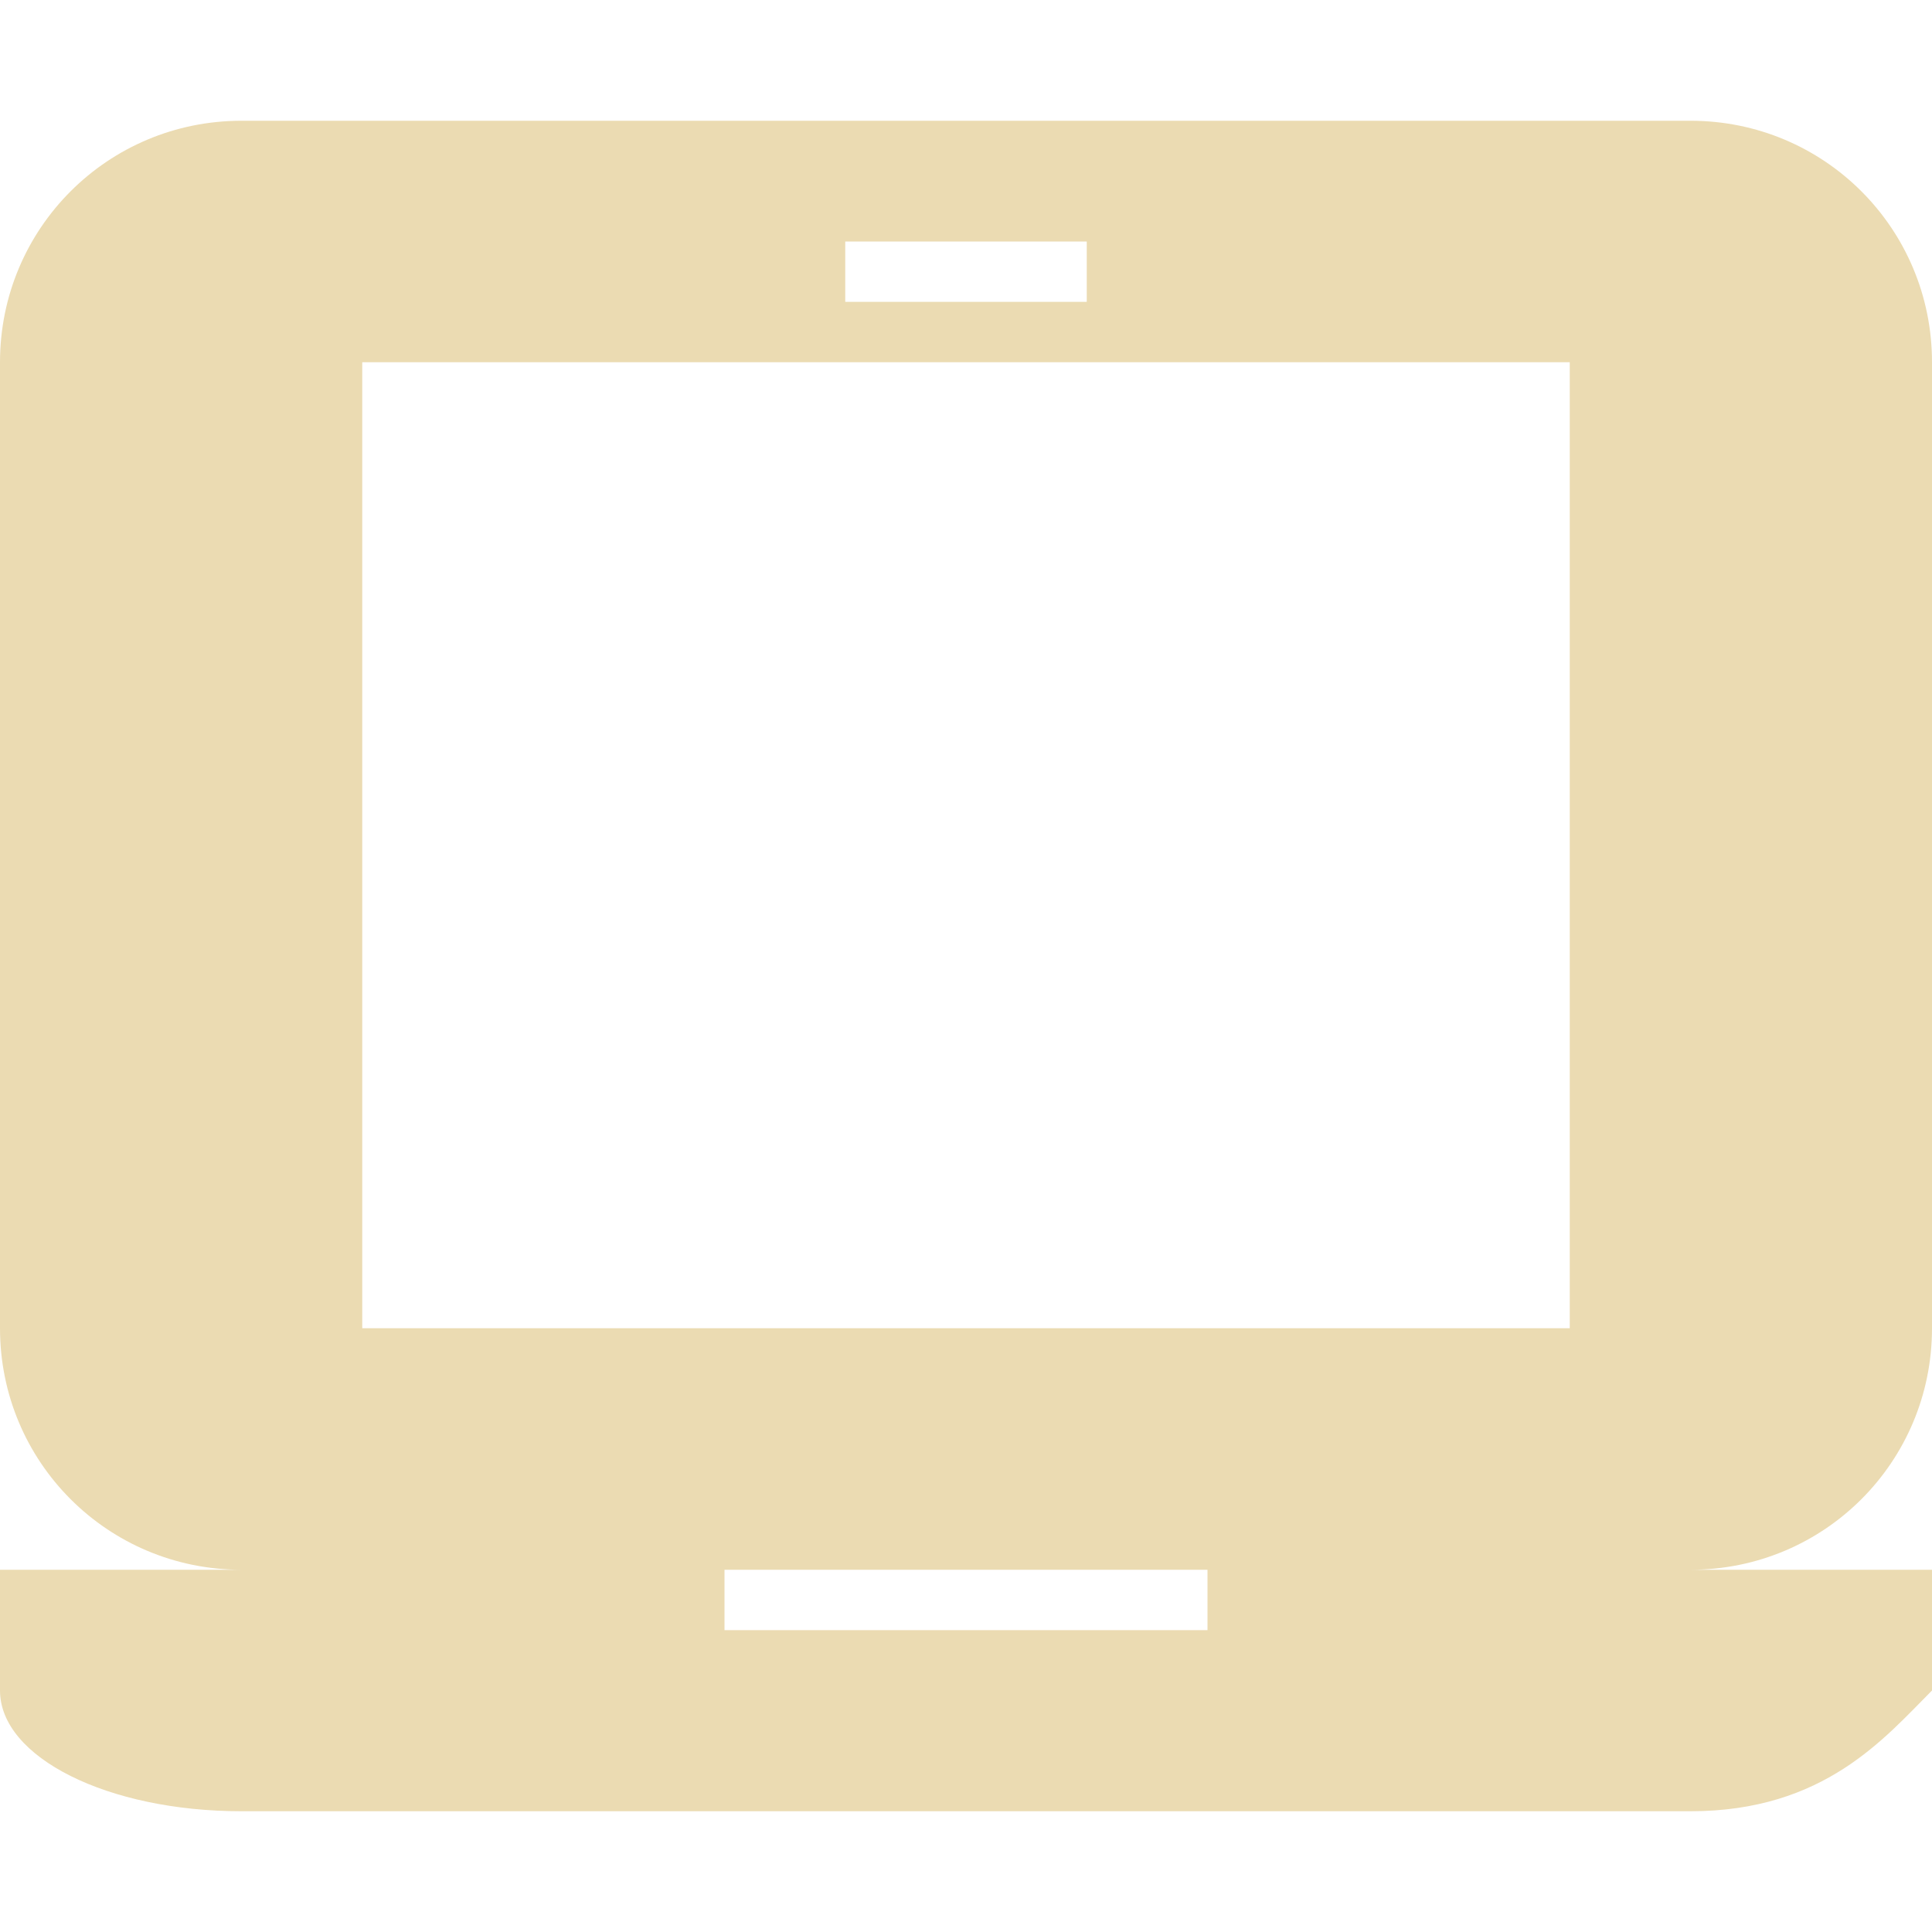
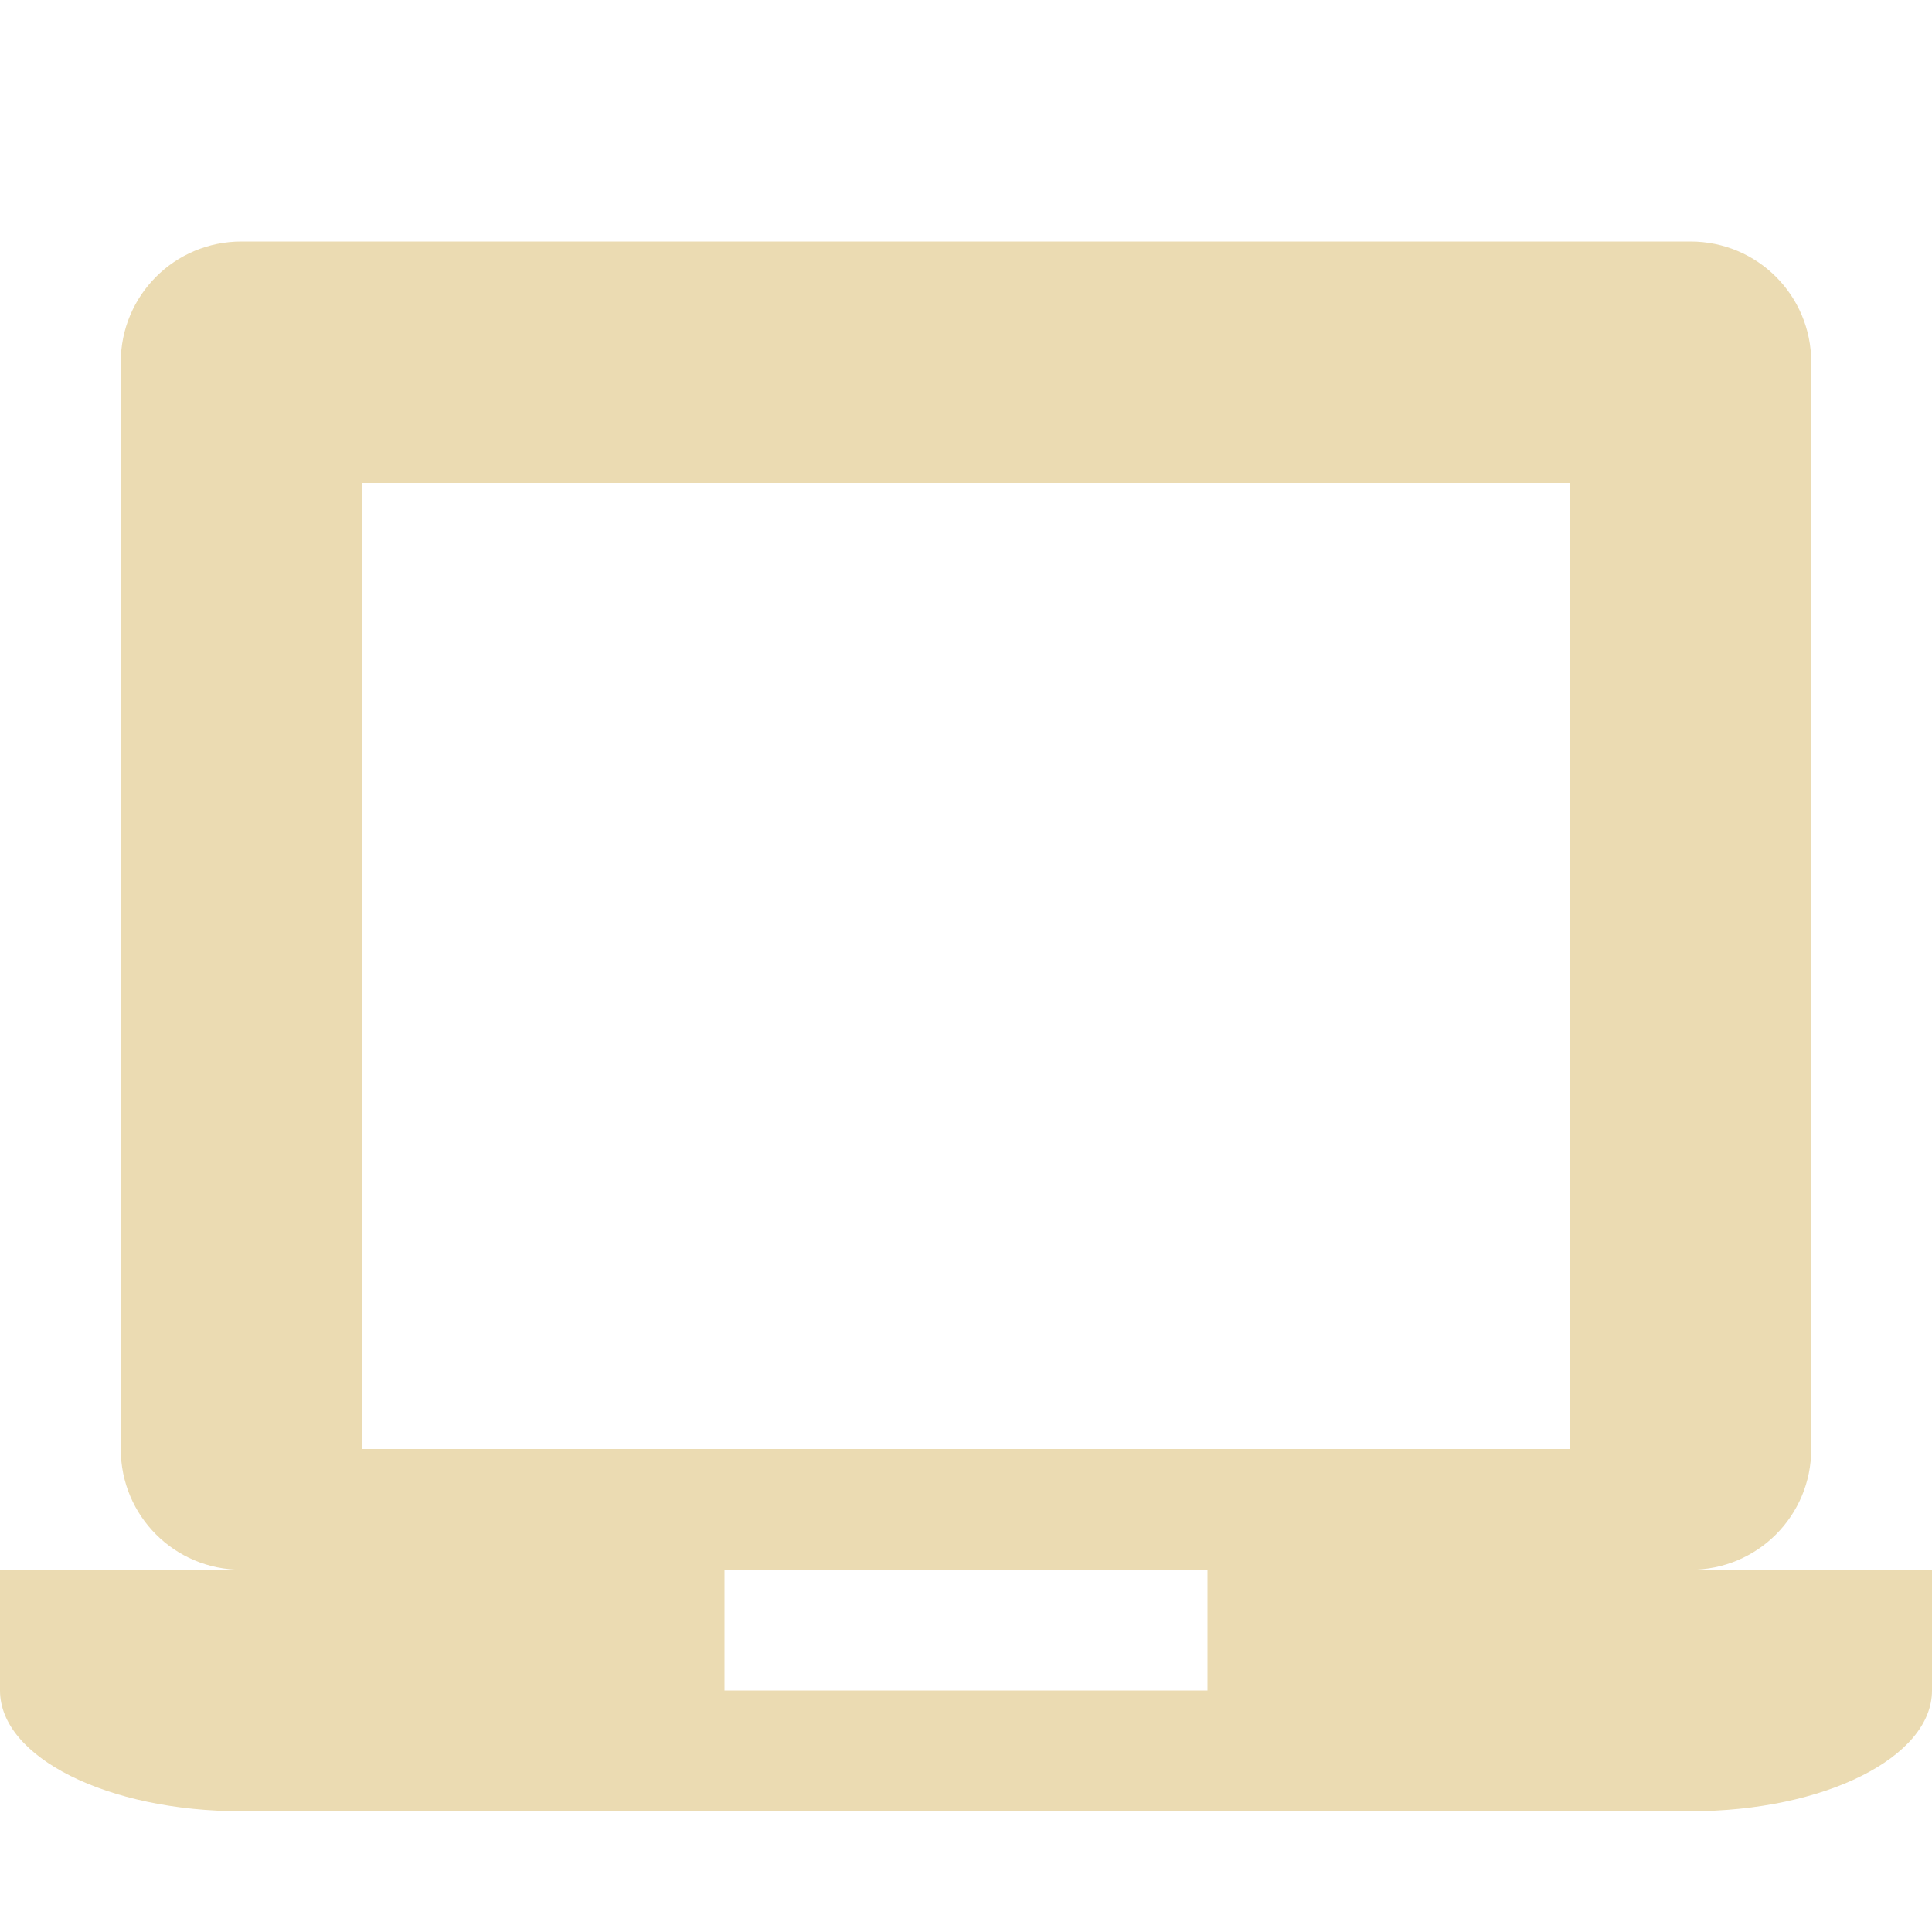
<svg xmlns="http://www.w3.org/2000/svg" width="16" height="16" version="1.1">
  <defs>
-     <style id="current-color-scheme" type="text/css">
-    .ColorScheme-Text { color:#ebdbb2; } .ColorScheme-Highlight { color:#458588; }
-   </style>
+     <style id="current-color-scheme" type="text/css">.ColorScheme-Text { color:#ebdbb2; } .ColorScheme-Highlight { color:#458588; } .ColorScheme-NeutralText { color:#fe8019; } .ColorScheme-PositiveText { color:#689d6a; } .ColorScheme-NegativeText { color:#fb4934; }</style>
  </defs>
-   <path style="fill:currentColor" class="ColorScheme-Text" d="M 2,1 C 0.892,1 0,1.892 0,3 V 11 C 0,12.108 0.892,13 2,13 H 0 V 14 C 0,14.554 0.892,15 2,15 H 14 C 15.108,15 15.608,14.392 16,14 V 13 H 14 C 15.108,13 16,12.108 16,11 V 3 C 16,1.892 15.108,1 14,1 Z M 7,2 H 9 V 2.5 H 7 Z M 3,3 H 13 V 11 H 3 Z M 6,13 H 10 V 13.5 H 6 Z" />
+   <path class="ColorScheme-Text" d="m2 2c-0.554 0-1 0.446-1 1v9c0 0.554 0.446 1 1 1h-2v1c0 0.554 0.892 1 2 1h12c1.108 0 2-0.446 2-1v-1h-2c0.554 0 1-0.446 1-1v-9c0-0.554-0.446-1-1-1h-12zm1 2h10v8h-10v-8zm3 9h4v1h-4v-1z" fill="currentColor" />
</svg>
